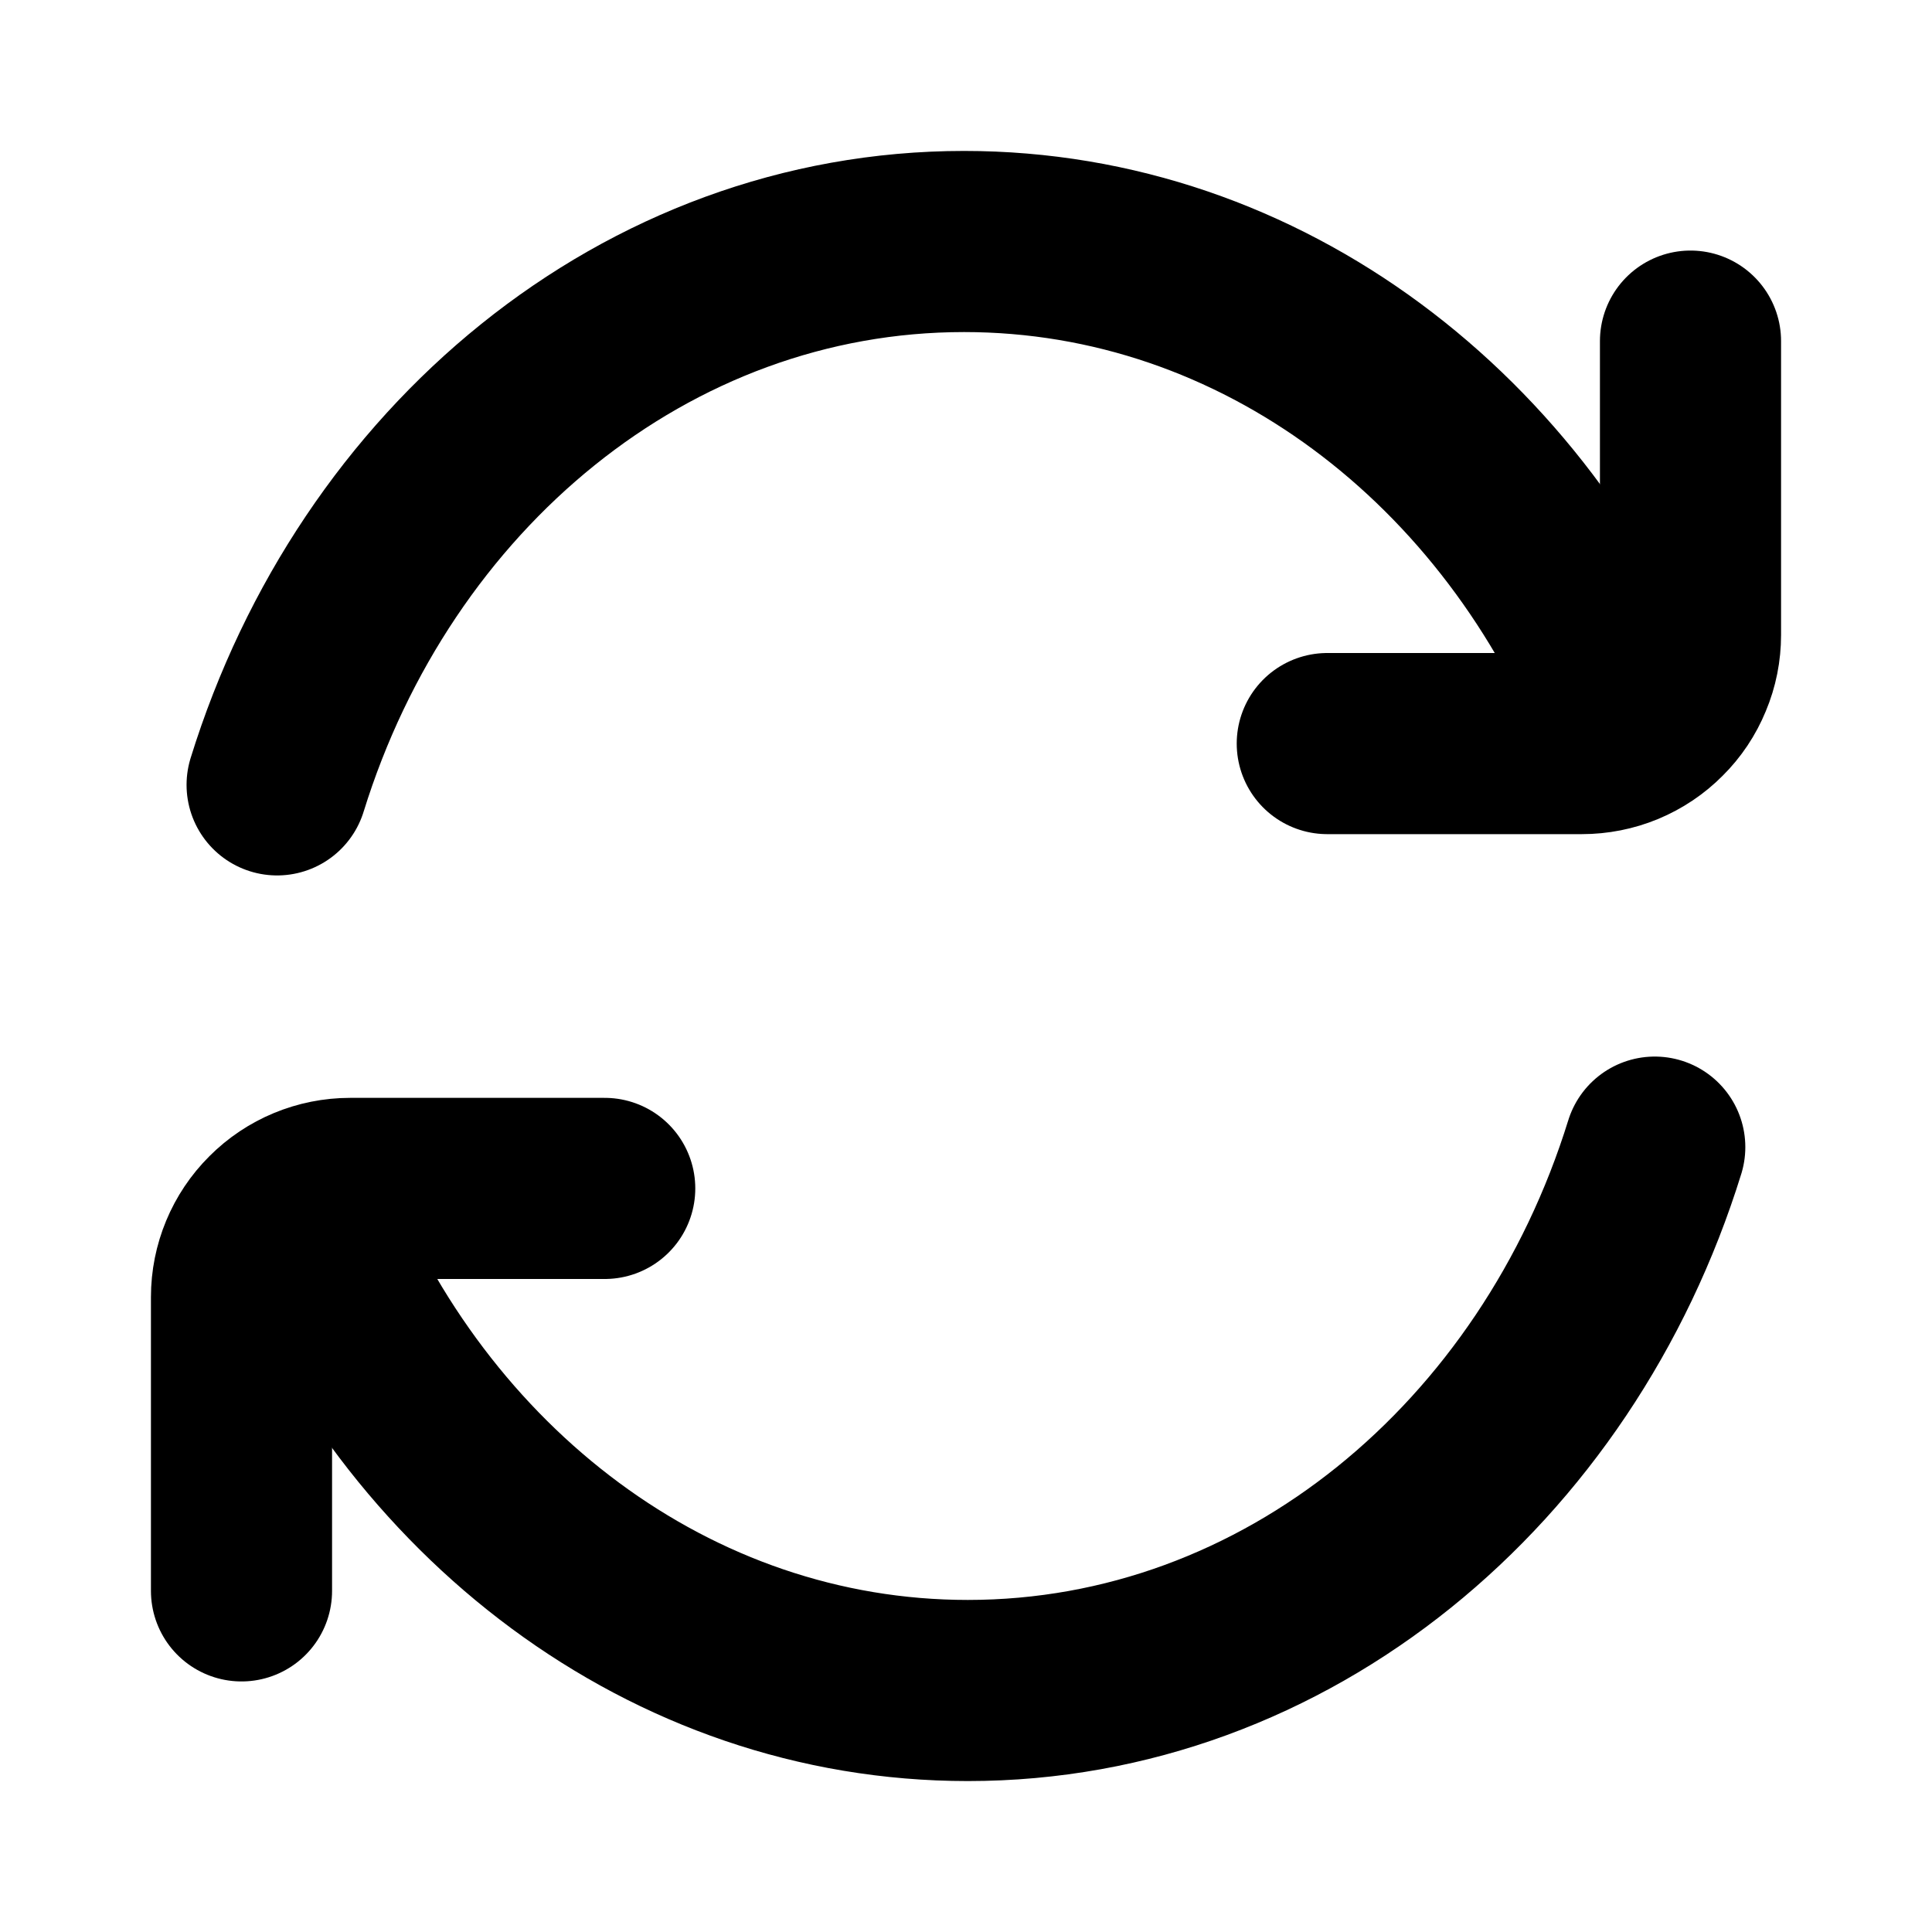
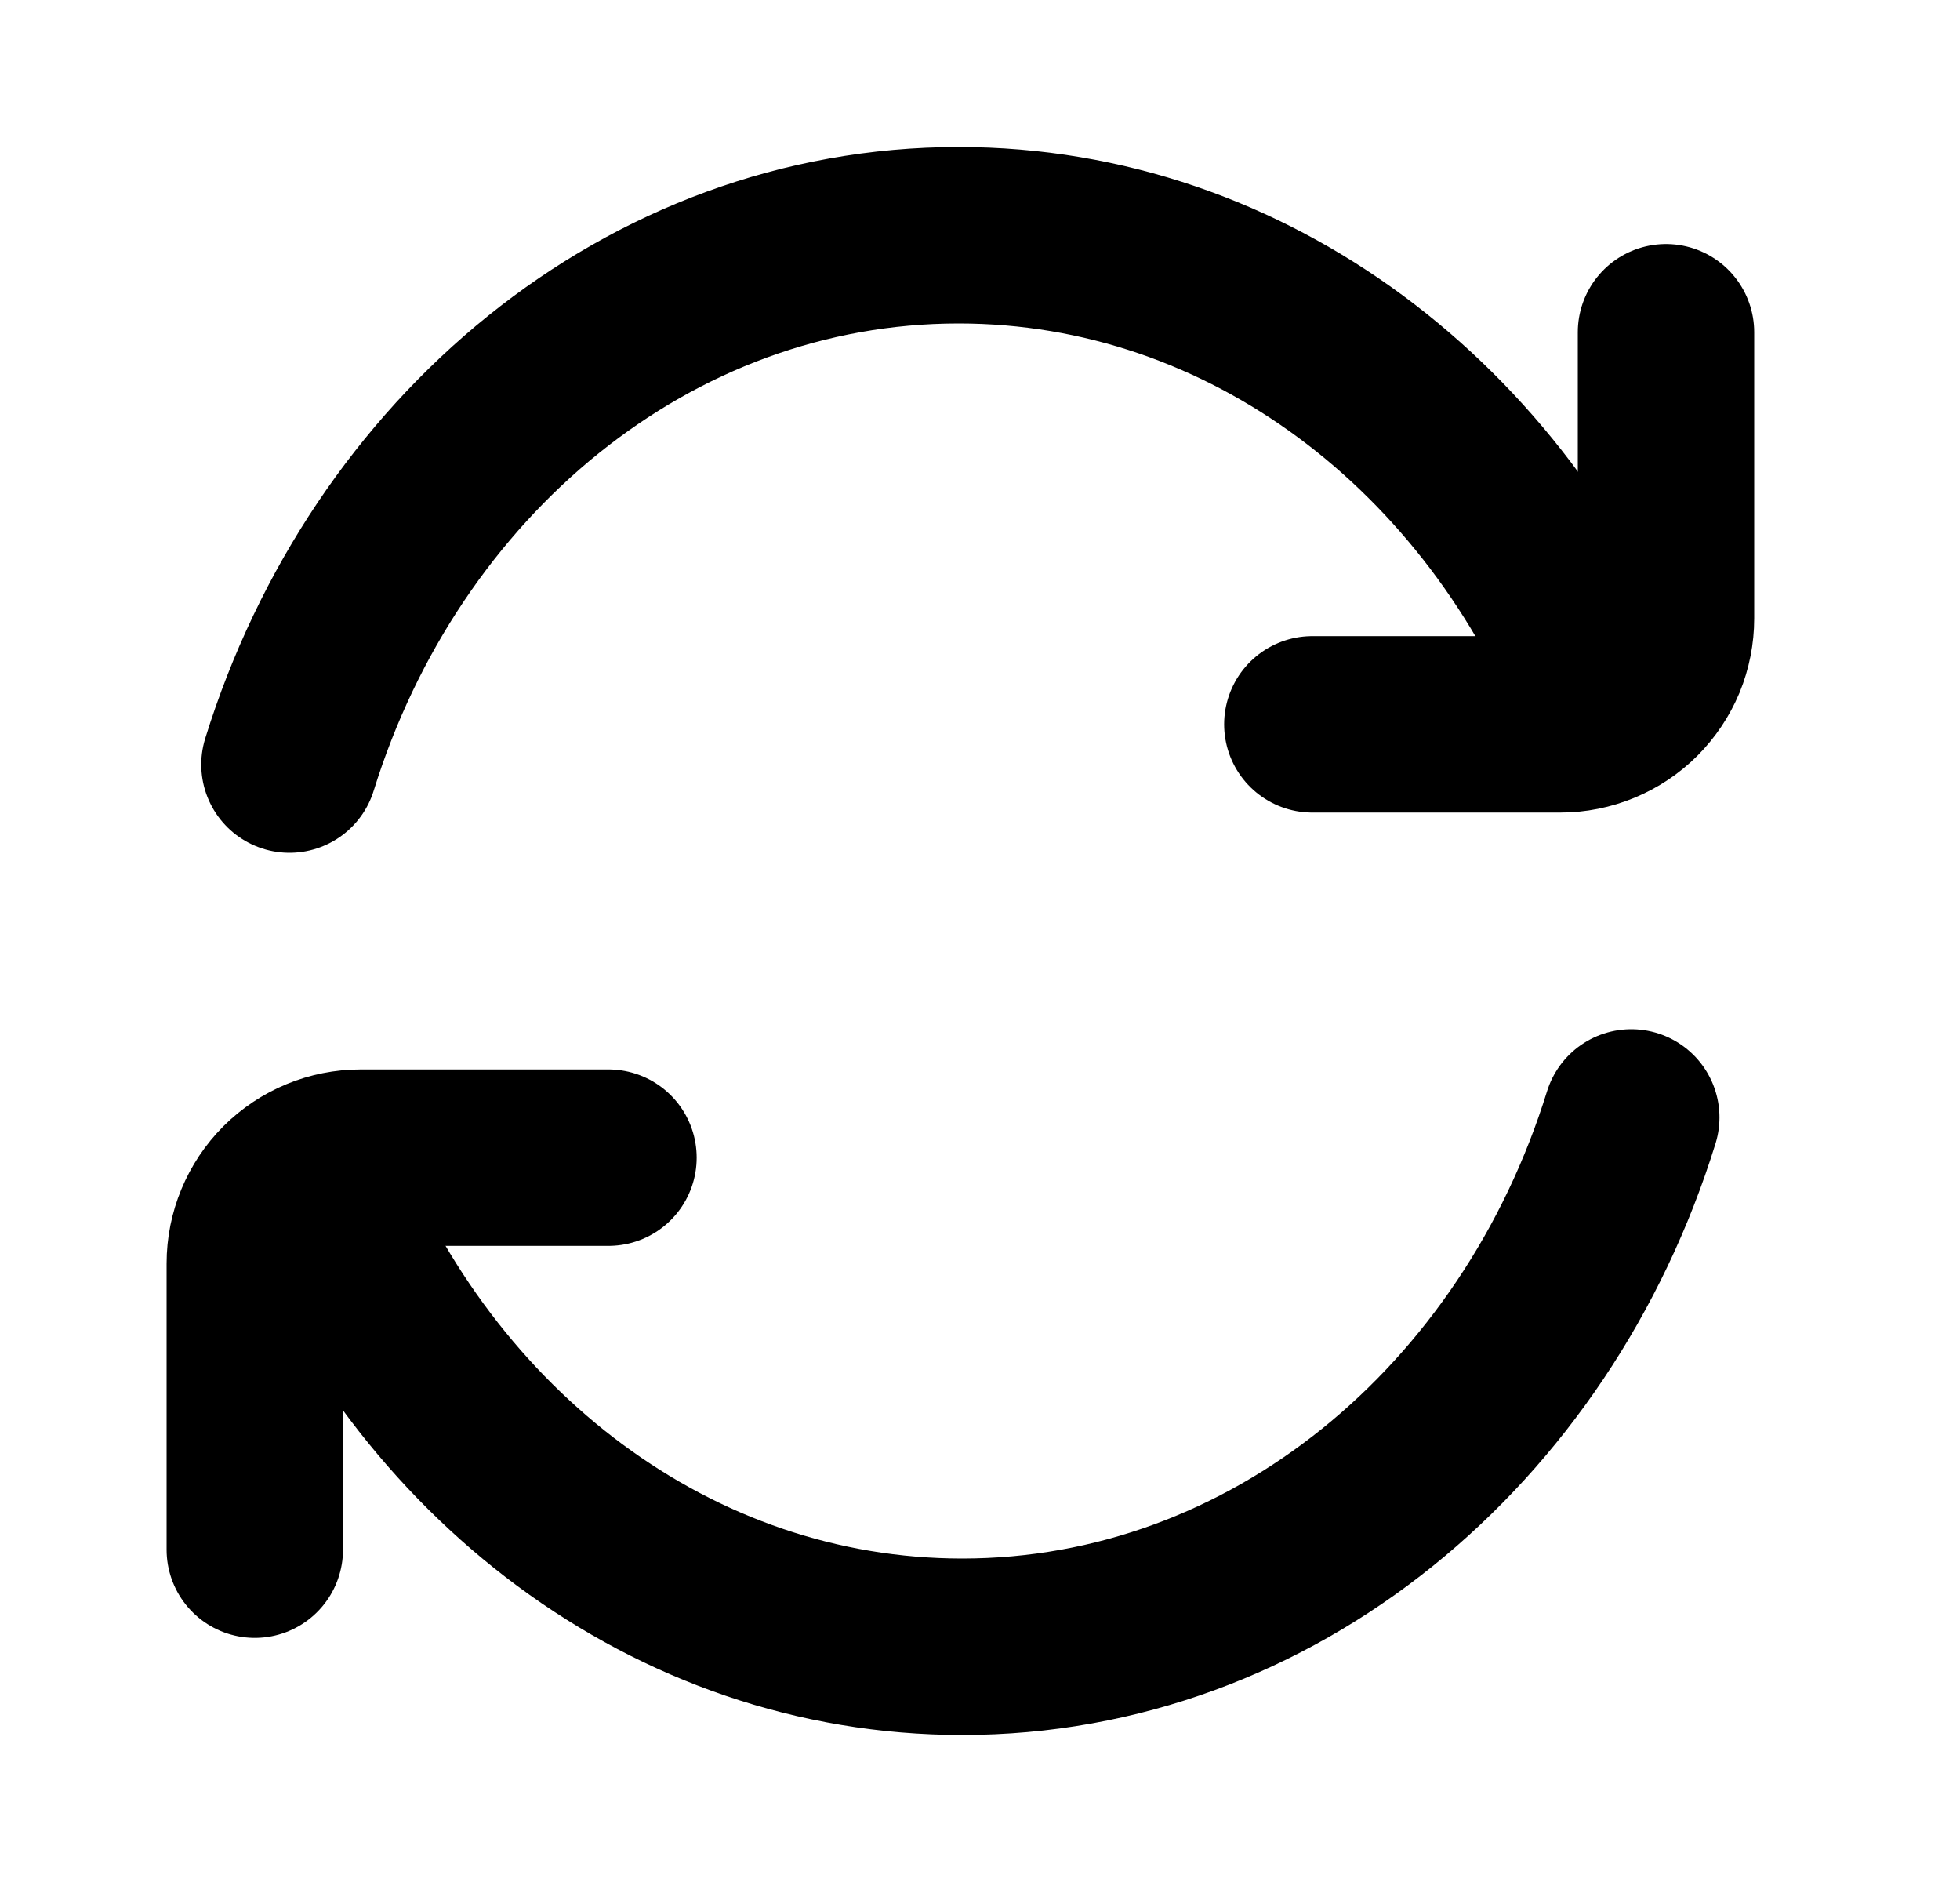
- <svg xmlns="http://www.w3.org/2000/svg" width="16" height="16" viewBox="0 0 16 16" fill="none">
-   <path d="M13.5 6C12.57 3.646 10.452 2 7.984 2C5.347 2 3.106 3.882 2.295 6.5" stroke="black" stroke-width="1.5" stroke-linecap="round" stroke-linejoin="round" />
-   <path d="M10.992 6.158H13.1C13.218 6.158 13.335 6.135 13.444 6.09C13.554 6.044 13.653 5.978 13.736 5.894C13.82 5.811 13.886 5.712 13.931 5.602C13.977 5.493 14 5.376 14 5.258V2.825M2.501 10C3.429 12.354 5.549 14 8.015 14C10.652 14 12.893 12.117 13.704 9.5" stroke="black" stroke-width="1.5" stroke-linecap="round" stroke-linejoin="round" />
-   <path d="M5.008 9.842H2.9C2.661 9.842 2.432 9.937 2.264 10.106C2.095 10.274 2 10.503 2 10.742V13.175" stroke="black" stroke-width="1.5" stroke-linecap="round" stroke-linejoin="round" />
+ <svg xmlns="http://www.w3.org/2000/svg" width="25" height="24" viewBox="0 0 25 24" fill="none">
+   <path d="M20.5 9.001C19.105 5.468 15.928 3 12.227 3C8.271 3 4.91 5.824 3.692 9.75" stroke="black" stroke-width="2.25" stroke-linecap="round" stroke-linejoin="round" />
+   <path d="M16.739 9.237H19.901C20.078 9.237 20.253 9.202 20.417 9.134C20.581 9.066 20.73 8.967 20.855 8.842C20.98 8.716 21.08 8.567 21.148 8.404C21.215 8.24 21.25 8.064 21.25 7.887V4.237M4.002 14.999C5.395 18.532 8.574 21 12.273 21C16.229 21 19.59 18.176 20.807 14.25" stroke="black" stroke-width="2.25" stroke-linecap="round" stroke-linejoin="round" />
+   <path d="M7.761 14.763H4.6C4.242 14.763 3.899 14.905 3.645 15.158C3.392 15.412 3.25 15.755 3.25 16.113V19.762" stroke="black" stroke-width="2.25" stroke-linecap="round" stroke-linejoin="round" />
</svg>
